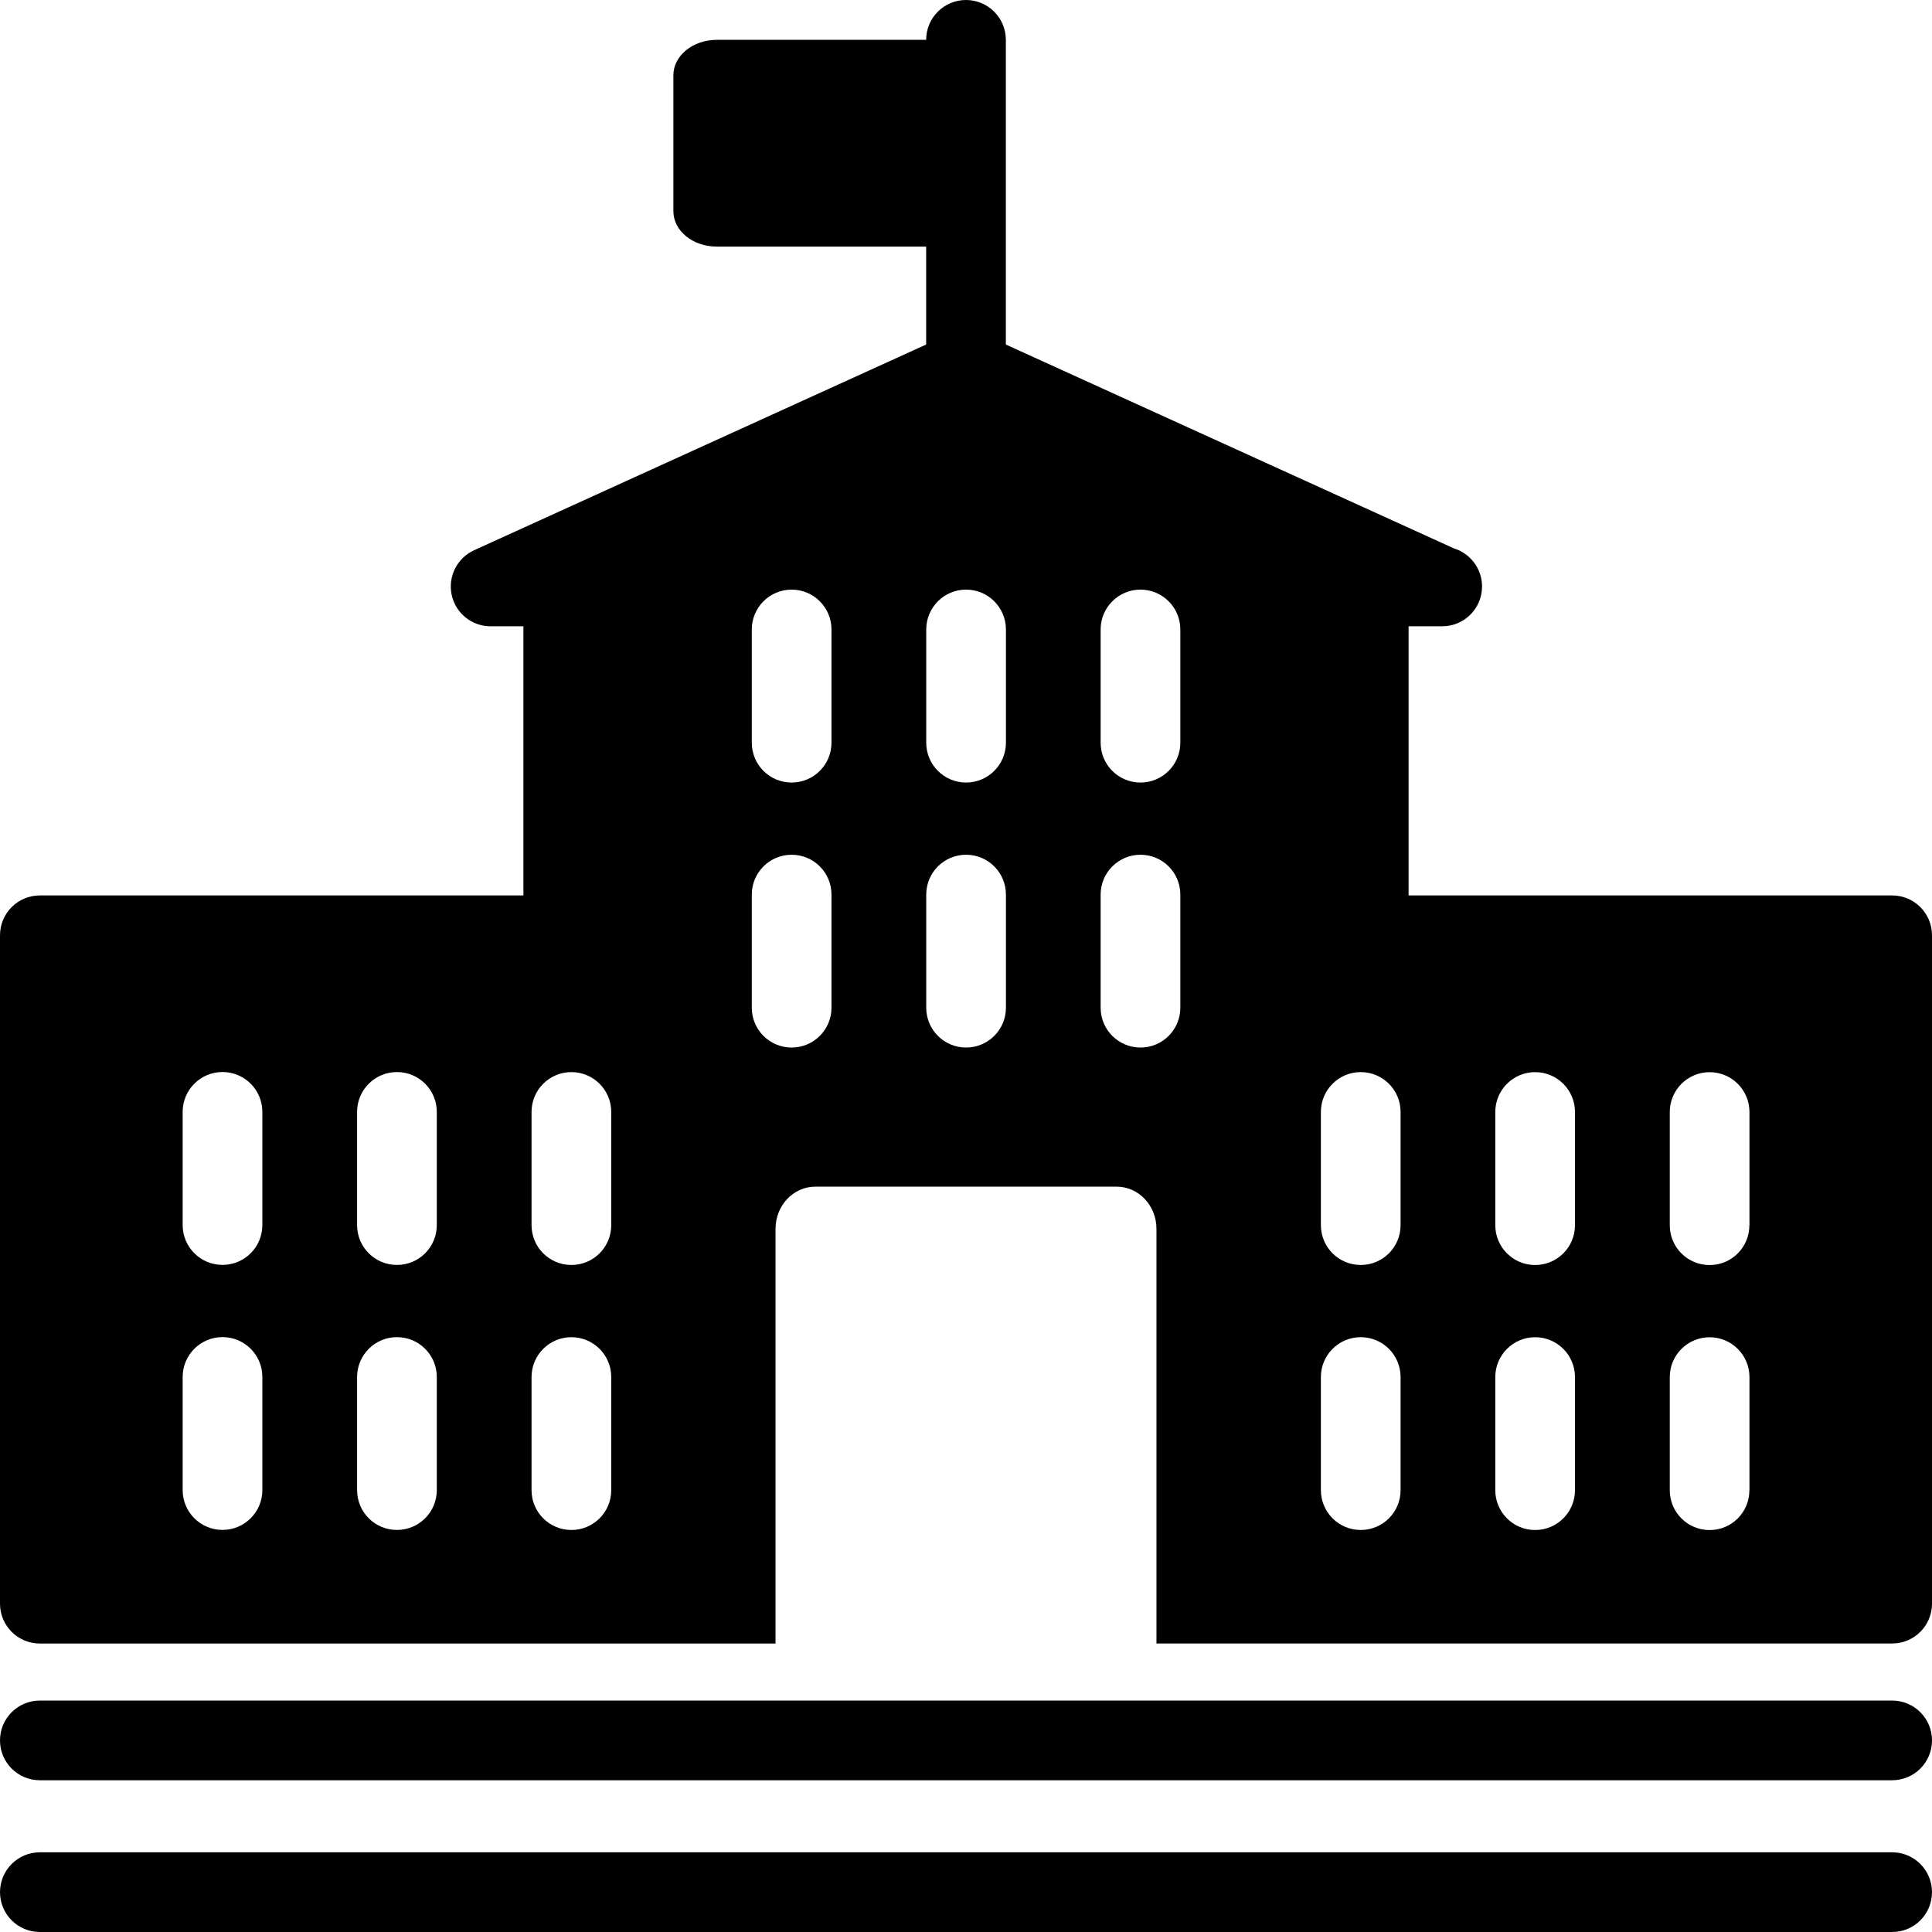
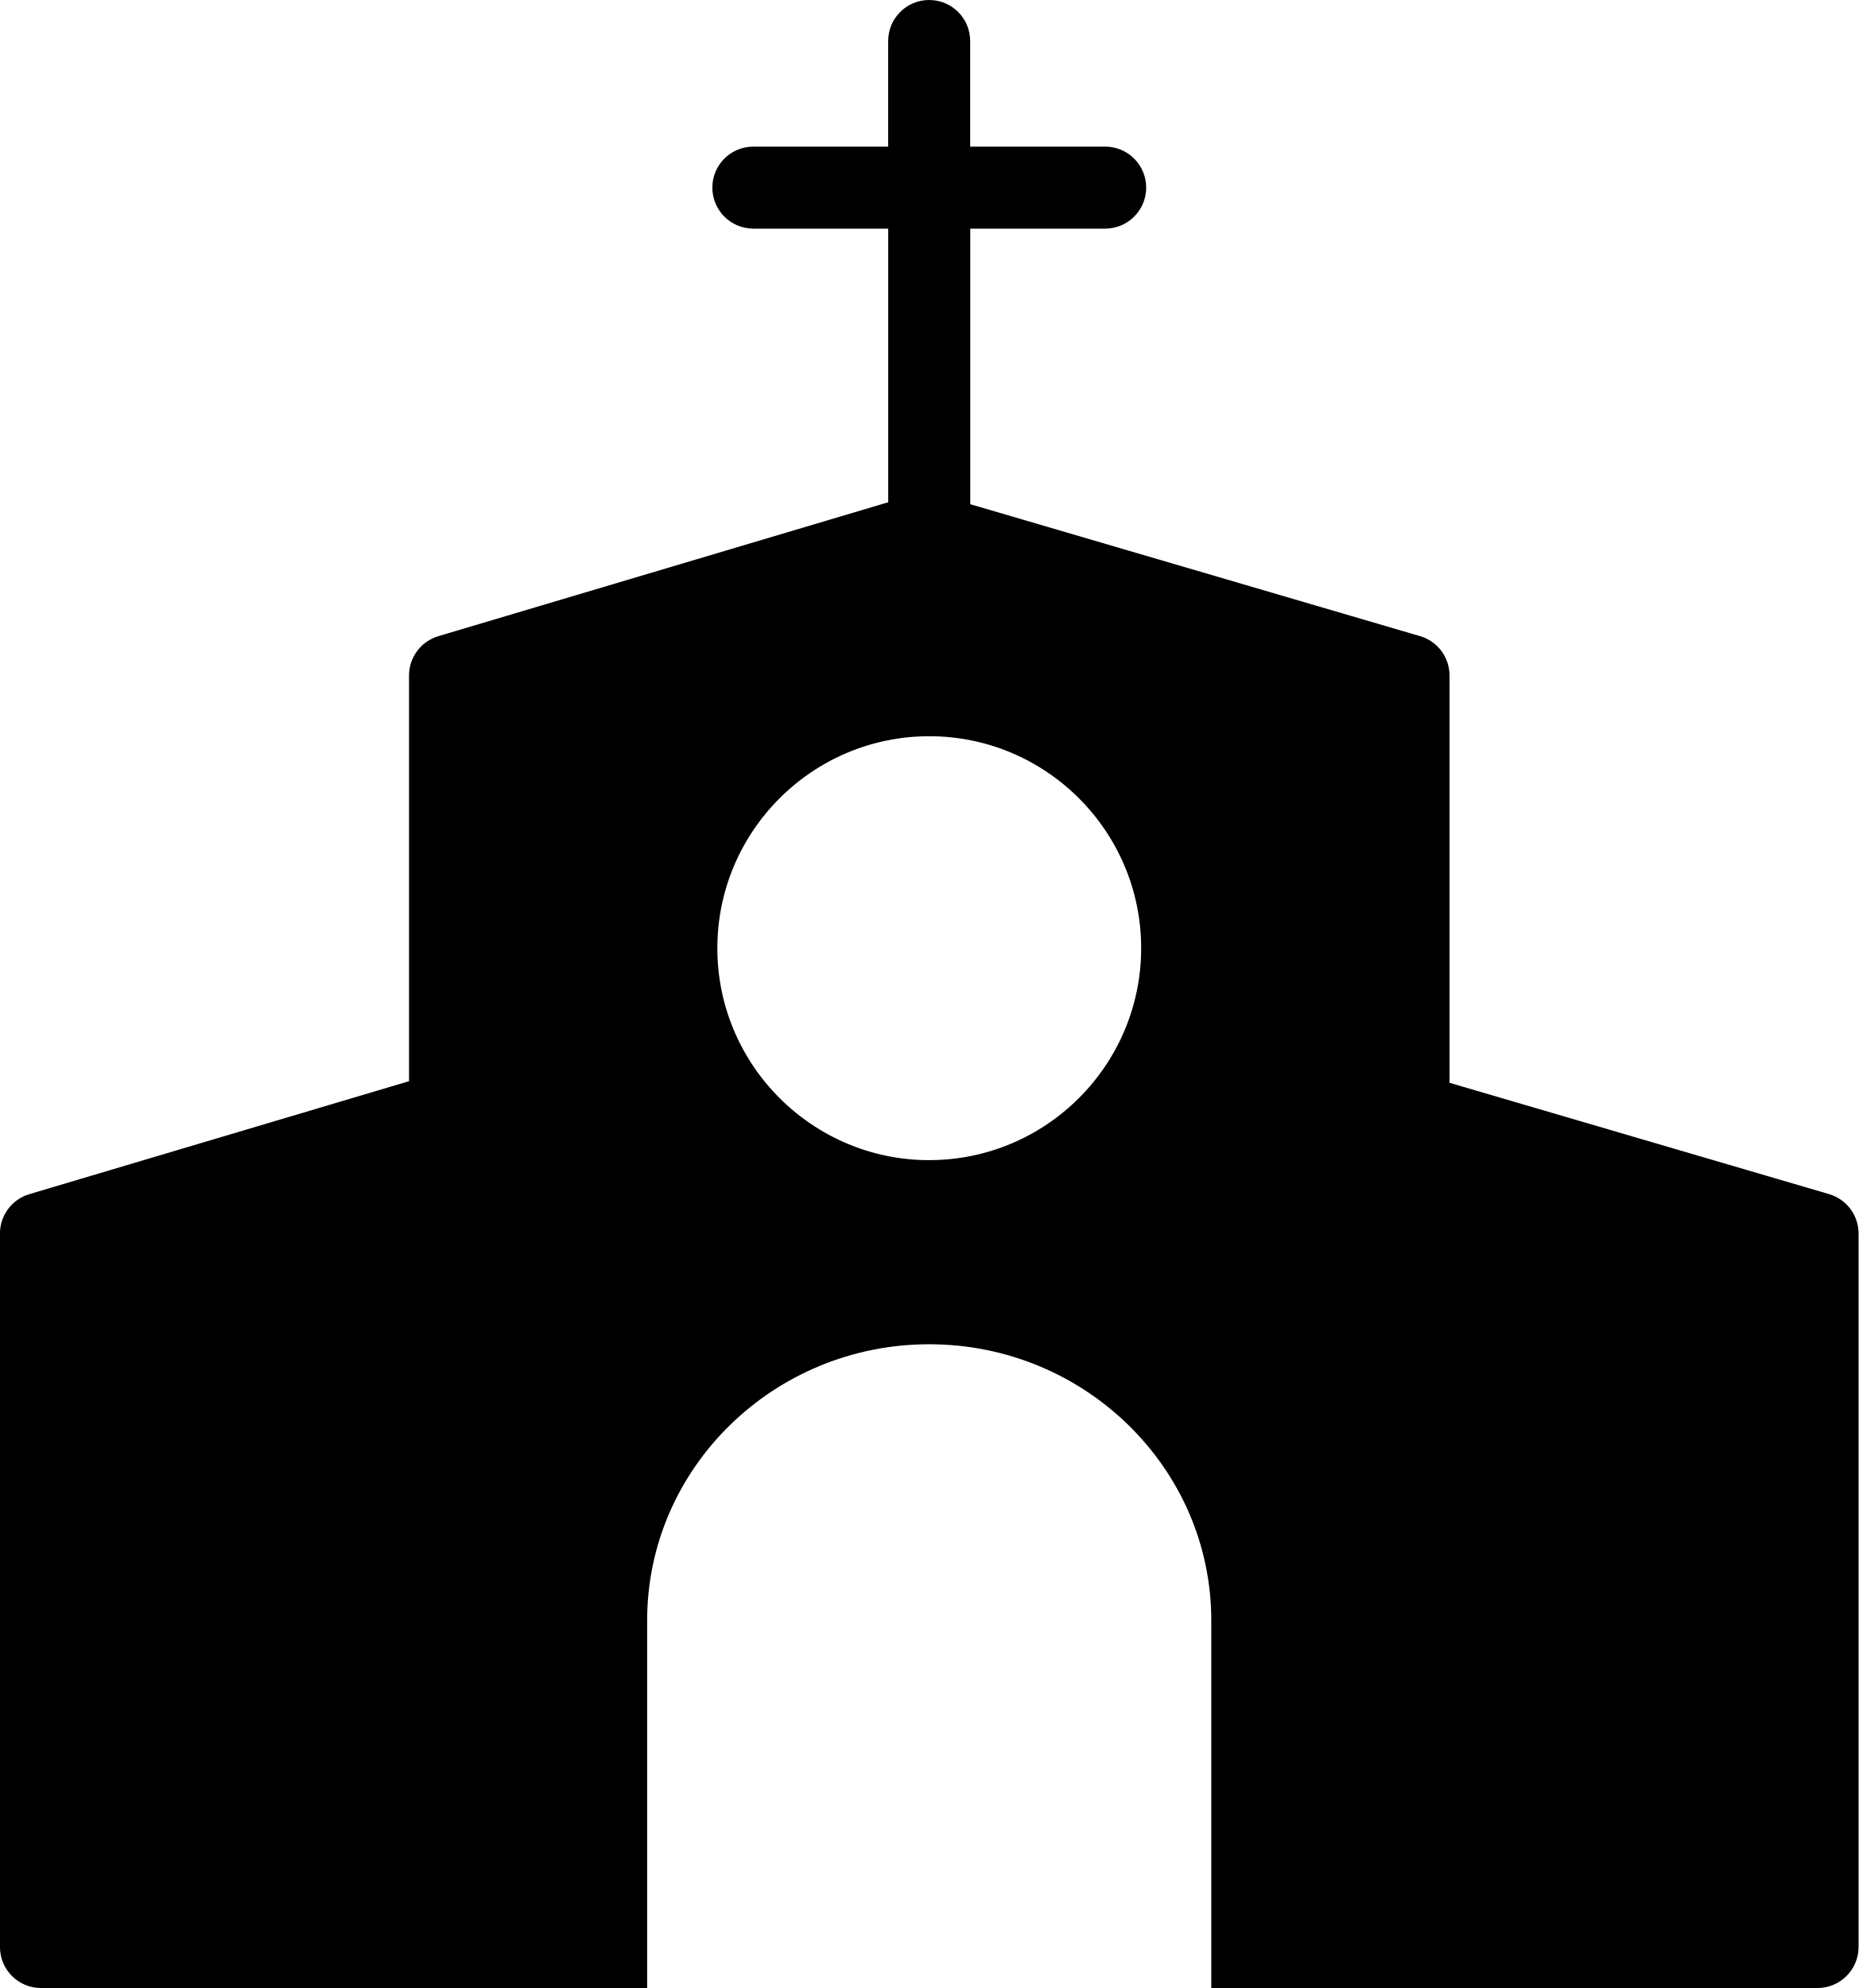
- <svg xmlns="http://www.w3.org/2000/svg" viewBox="0 0 48 48">
-   <path d="M47.01 44.23H.99c-.547 0-.99-.443-.99-.99s.443-.99.99-.99h46.02c.548 0 .99.443.99.99s-.442.99-.99.99zM47.01 48H.99c-.547 0-.99-.442-.99-.99 0-.547.443-.99.99-.99h46.02c.548 0 .99.443.99.99 0 .548-.442.99-.99.99zM47.01 22.247H34.996V15.56h.815c.008.002.016.002.02 0 .547 0 .99-.442.99-.99 0-.445-.296-.822-.7-.946L24.41 8.296c-.26-.118-.56-.118-.82 0L11.78 13.67c-.424.193-.656.655-.558 1.11.098.456.5.78.967.78h.815v6.687H.99c-.547 0-.99.443-.99.99v16.606c0 .547.443.99.99.99h18.278V30.53c0-.58.443-1.048.99-1.048h7.484c.547 0 .99.47.99 1.048v10.302H47.01c.547 0 .99-.442.99-.99V23.237c0-.547-.442-.99-.99-.99zM6.518 37.02c0 .548-.443.99-.99.99s-.99-.442-.99-.99v-2.81c0-.547.443-.99.99-.99s.99.443.99.99v2.81zm0-6.584c0 .548-.443.99-.99.99s-.99-.442-.99-.99v-2.812c0-.547.443-.99.99-.99s.99.443.99.99v2.812zm4.334 6.585c0 .548-.442.99-.99.99s-.99-.442-.99-.99v-2.81c0-.547.443-.99.99-.99.548 0 .99.443.99.99v2.81zm0-6.584c0 .548-.442.99-.99.99s-.99-.442-.99-.99v-2.812c0-.547.443-.99.99-.99.548 0 .99.443.99.99v2.812zm4.334 6.585c0 .548-.442.99-.99.99-.547 0-.99-.442-.99-.99v-2.81c0-.547.443-.99.99-.99s.99.443.99.99v2.81zm0-6.584c0 .548-.442.99-.99.99-.547 0-.99-.442-.99-.99v-2.812c0-.547.443-.99.99-.99s.99.443.99.99v2.812zm5.472-5.402c0 .547-.442.99-.99.99-.547 0-.99-.443-.99-.99v-2.81c0-.548.443-.99.99-.99s.99.442.99.99v2.81zm0-6.584c0 .547-.442.99-.99.99-.547 0-.99-.442-.99-.99v-2.813c0-.547.443-.99.99-.99s.99.443.99.99v2.813zm4.334 6.584c0 .547-.443.99-.99.99s-.99-.443-.99-.99v-2.81c0-.548.443-.99.99-.99s.99.442.99.99v2.81zm0-6.584c0 .547-.443.99-.99.99s-.99-.442-.99-.99v-2.813c0-.547.443-.99.99-.99s.99.443.99.99v2.813zm4.333 6.584c0 .547-.442.99-.99.99s-.99-.443-.99-.99v-2.81c0-.548.444-.99.99-.99s.99.442.99.99v2.81zm0-6.584c0 .547-.442.99-.99.99s-.99-.442-.99-.99v-2.813c0-.547.444-.99.99-.99s.99.443.99.99v2.813zm5.472 18.57c0 .548-.442.99-.99.99-.547 0-.99-.442-.99-.99v-2.81c0-.547.443-.99.99-.99.548 0 .99.443.99.99v2.81zm0-6.584c0 .548-.442.99-.99.99-.547 0-.99-.442-.99-.99v-2.812c0-.547.443-.99.99-.99.548 0 .99.443.99.99v2.812zm4.333 6.585c0 .548-.443.99-.99.99s-.99-.442-.99-.99v-2.81c0-.547.443-.99.99-.99s.99.443.99.99v2.81zm0-6.584c0 .548-.443.99-.99.99s-.99-.442-.99-.99v-2.812c0-.547.443-.99.99-.99s.99.443.99.99v2.812zm4.333 6.585c0 .548-.44.99-.988.99s-.99-.442-.99-.99v-2.81c0-.547.443-.99.99-.99s.99.443.99.99v2.81zm0-6.584c0 .548-.44.99-.988.99s-.99-.442-.99-.99v-2.812c0-.547.443-.99.99-.99s.99.443.99.99v2.812z" />
-   <path d="M24 10.187c-.547 0-.99-.443-.99-.99V.99c0-.547.443-.99.99-.99s.99.443.99.99v8.208c0 .546-.443.99-.99.99z" />
-   <path d="M23.217 4.366V2.75c.597 0 1.08-.393 1.08-.88 0-.486-.482-.88-1.08-.88H17.81c-.598 0-1.08.394-1.08.88v3.377c0 .486.48.88 1.08.88h5.408c.597 0 1.08-.394 1.08-.88 0-.488-.484-.88-1.08-.88z" />
+ <svg xmlns="http://www.w3.org/2000/svg" height="48" width="44.879" viewBox="0 0 44.879 48">
+   <path d="M44.168 28.832l-9.166-2.688V16.31c0-.44-.29-.827-.71-.95l-10.863-3.186V5.52h3.258c.547 0 .99-.443.99-.99s-.443-.99-.99-.99h-3.26V.99c0-.547-.442-.99-.99-.99s-.99.443-.99.99v2.55h-3.256c-.547 0-.99.443-.99.99 0 .546.442.99.99.99h3.257v6.607L10.585 15.36c-.42.126-.708.51-.708.95v9.795l-9.17 2.728c-.42.126-.708.512-.708.95V47.01c0 .547.442.99.99.99h14.638v-8.876c0-3.677 3.055-6.667 6.81-6.667 3.756 0 6.812 2.99 6.812 6.667V48h14.64c.546 0 .99-.443.99-.99V29.78c0-.437-.29-.824-.712-.948zm-21.73-.82c-2.82 0-5.116-2.297-5.116-5.118s2.295-5.118 5.117-5.118 5.117 2.296 5.117 5.118-2.296 5.117-5.118 5.117z" />
</svg>
